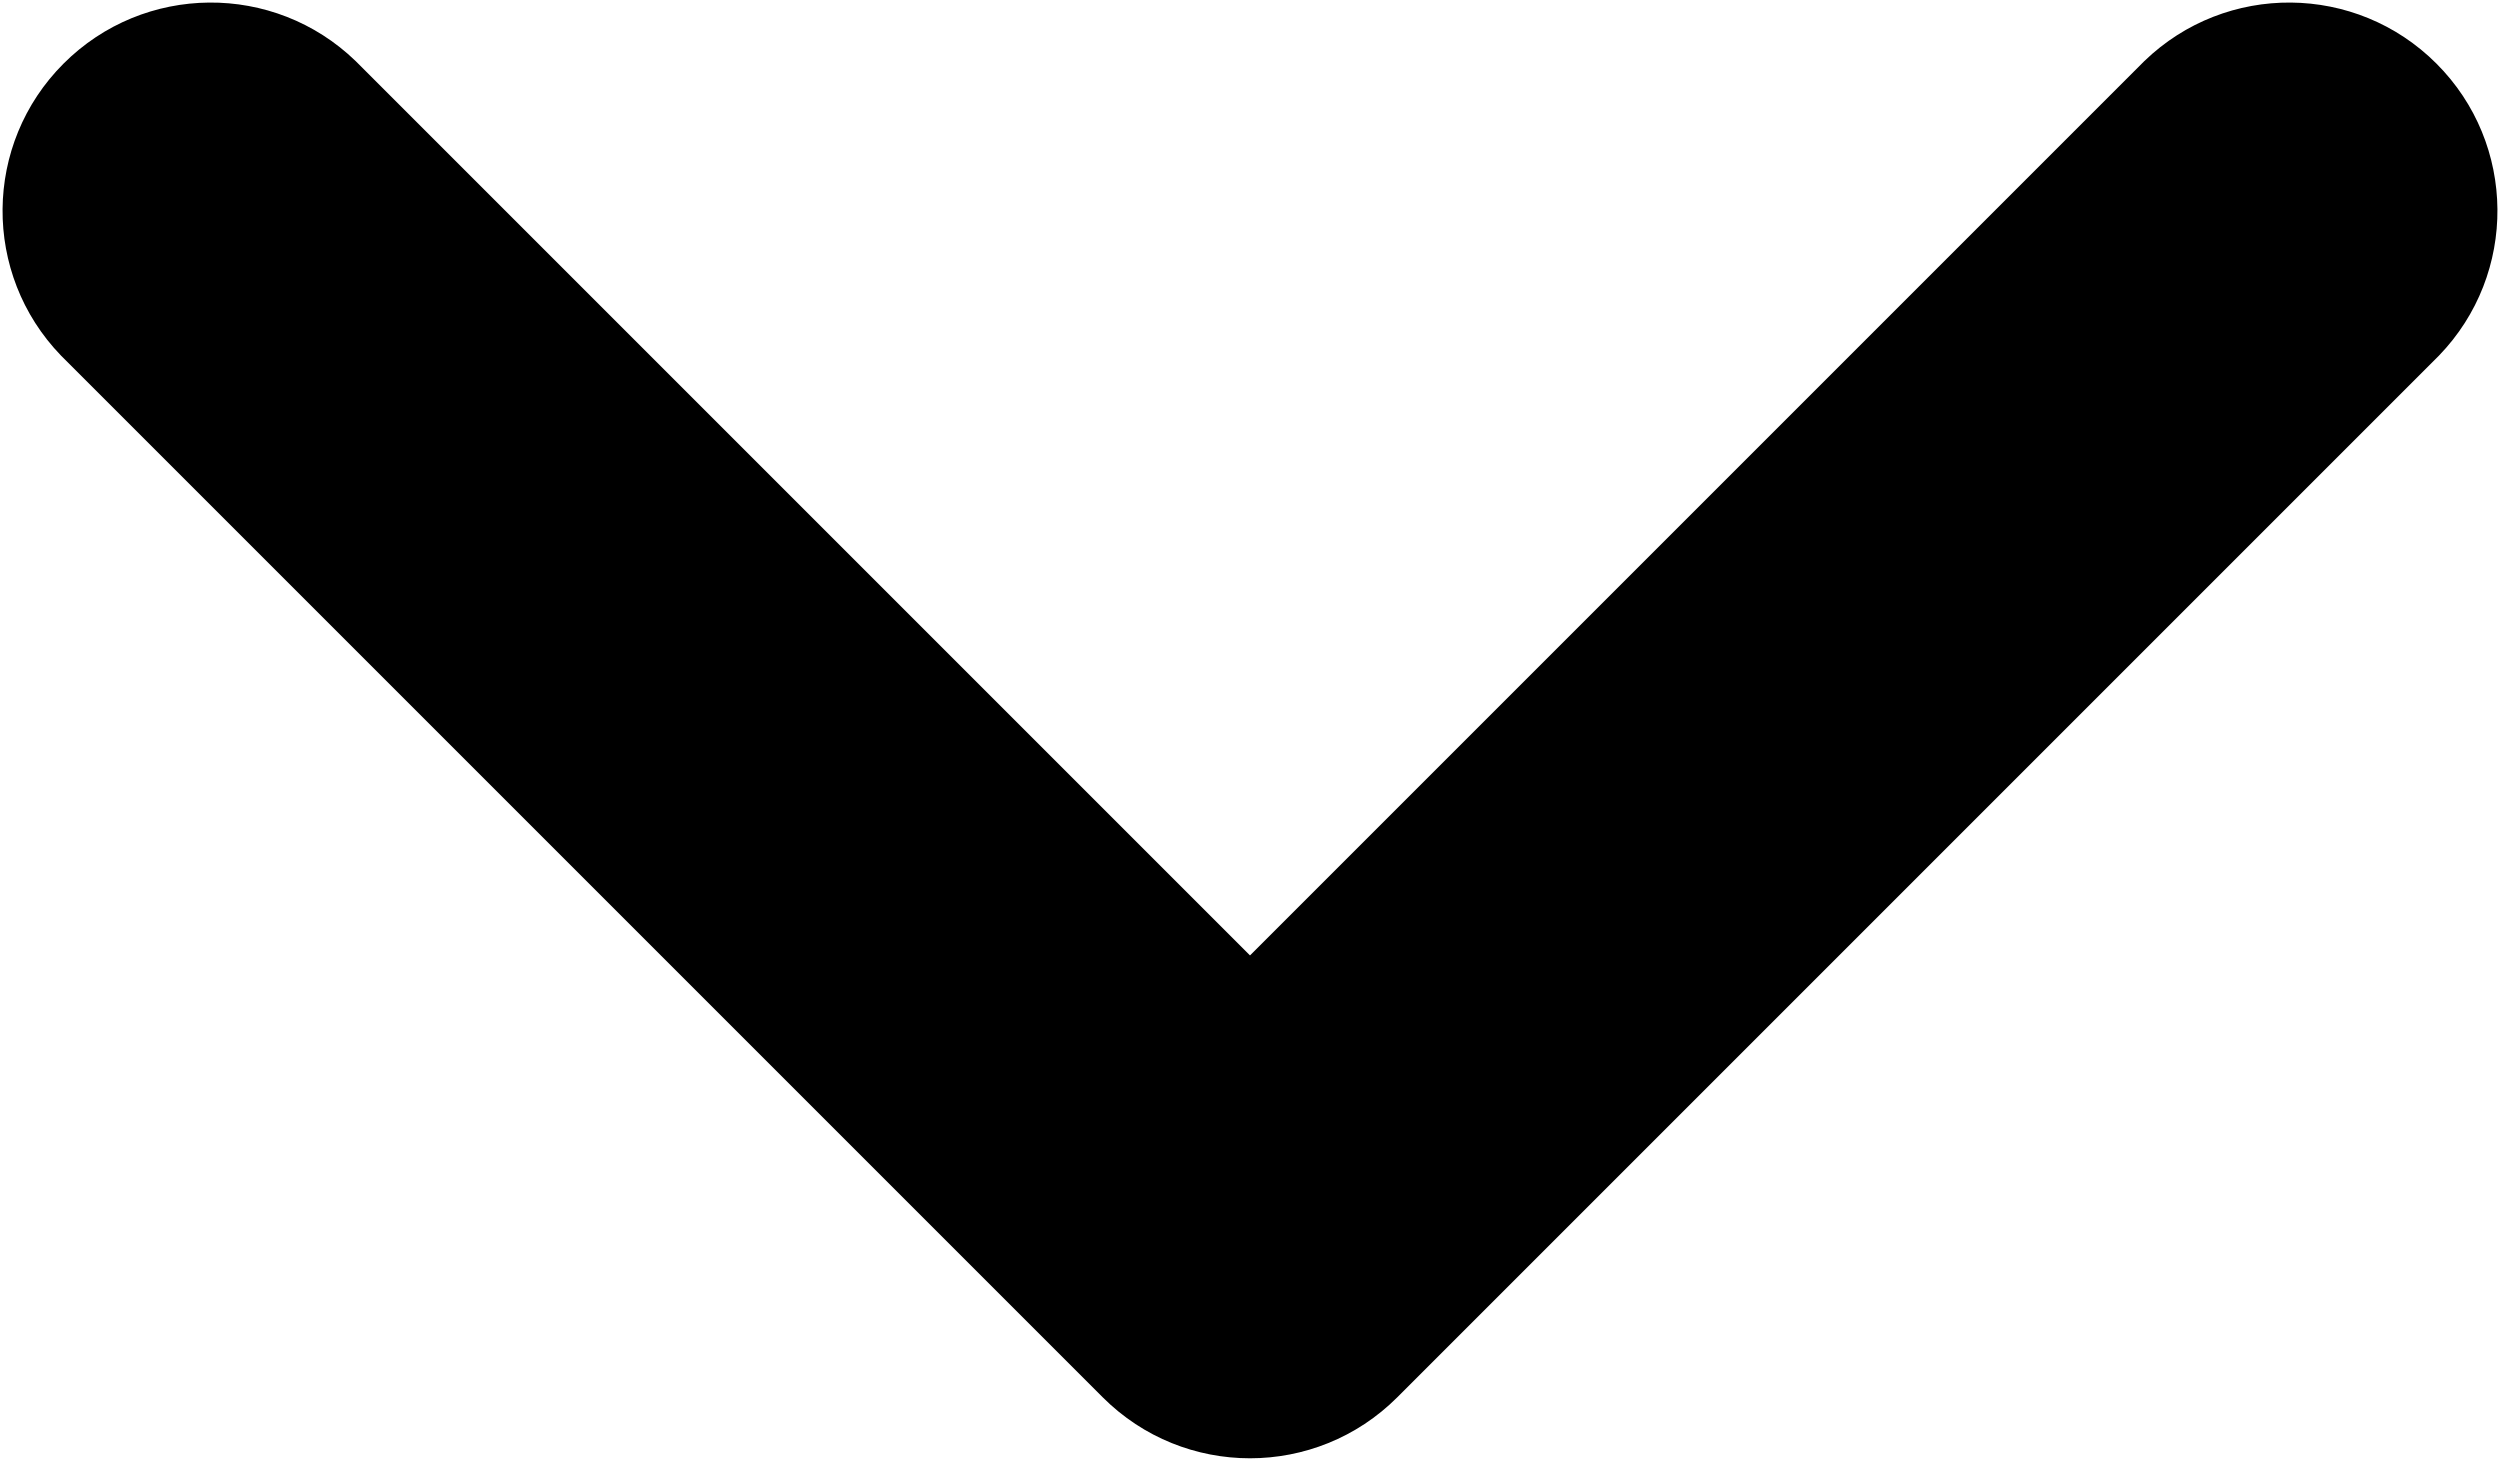
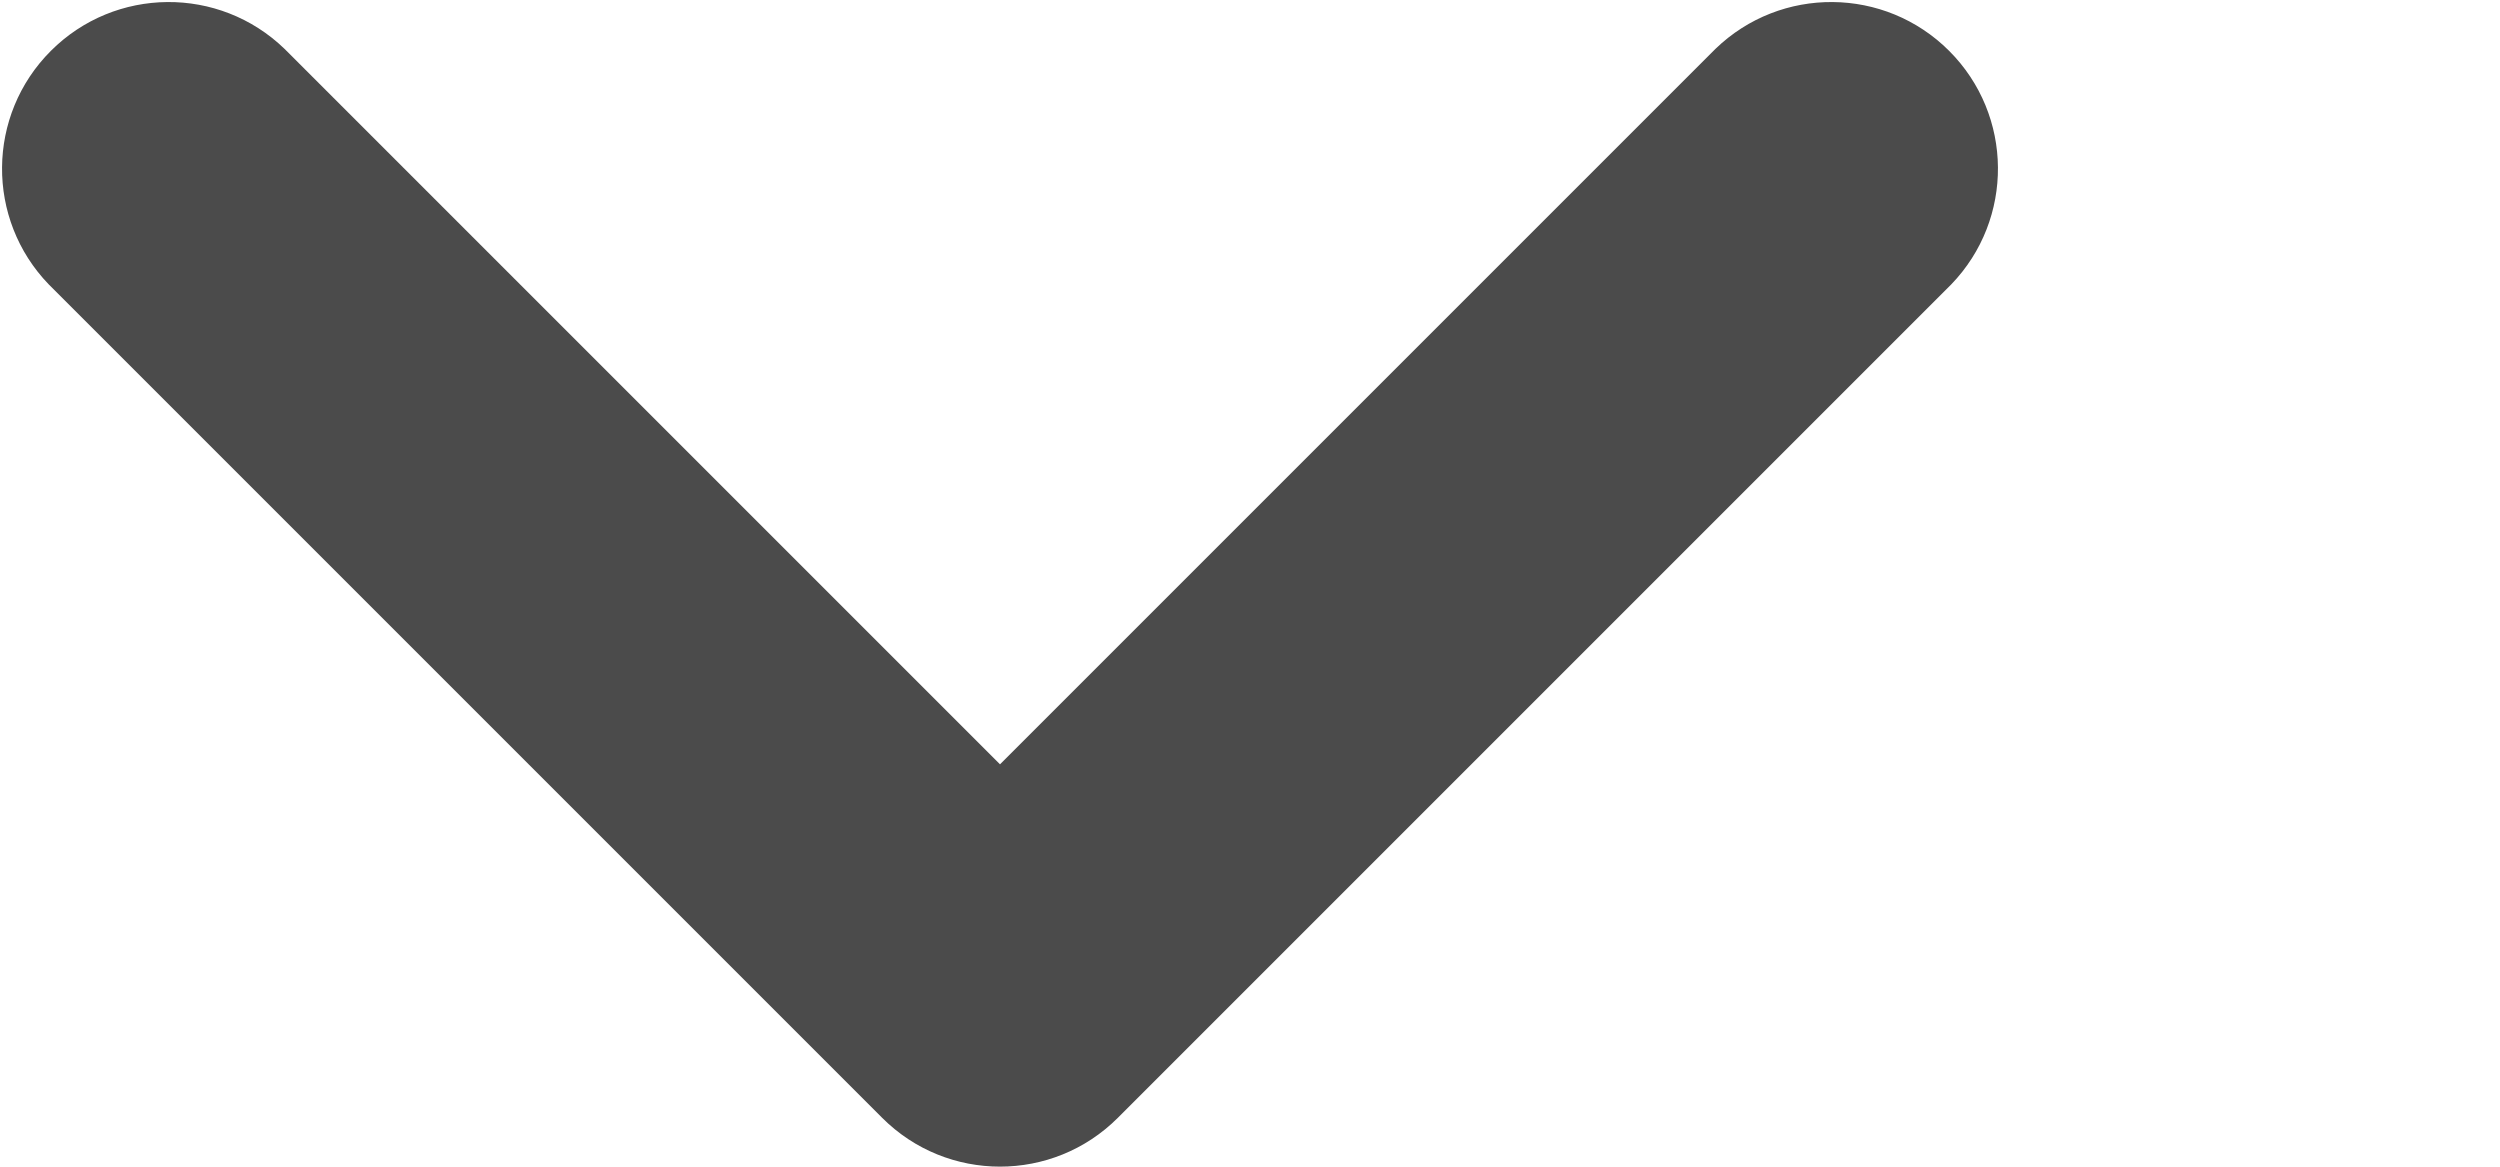
- <svg xmlns="http://www.w3.org/2000/svg" width="12" height="7" viewBox="0 0 12 7">
+ <svg xmlns="http://www.w3.org/2000/svg" width="15" height="auto" viewBox="0 0 15 7" fill="#4B4B4B">
  <path id="dropdown_icon" d="M12.707,14.707a1,1,0,0,1-1.414,0l-5-5A1,1,0,0,1,7.707,8.293L12,12.586l4.293-4.293a1,1,0,0,1,1.414,1.414Z" transform="translate(-6 -8)" fill-rule="evenodd" />
</svg>
